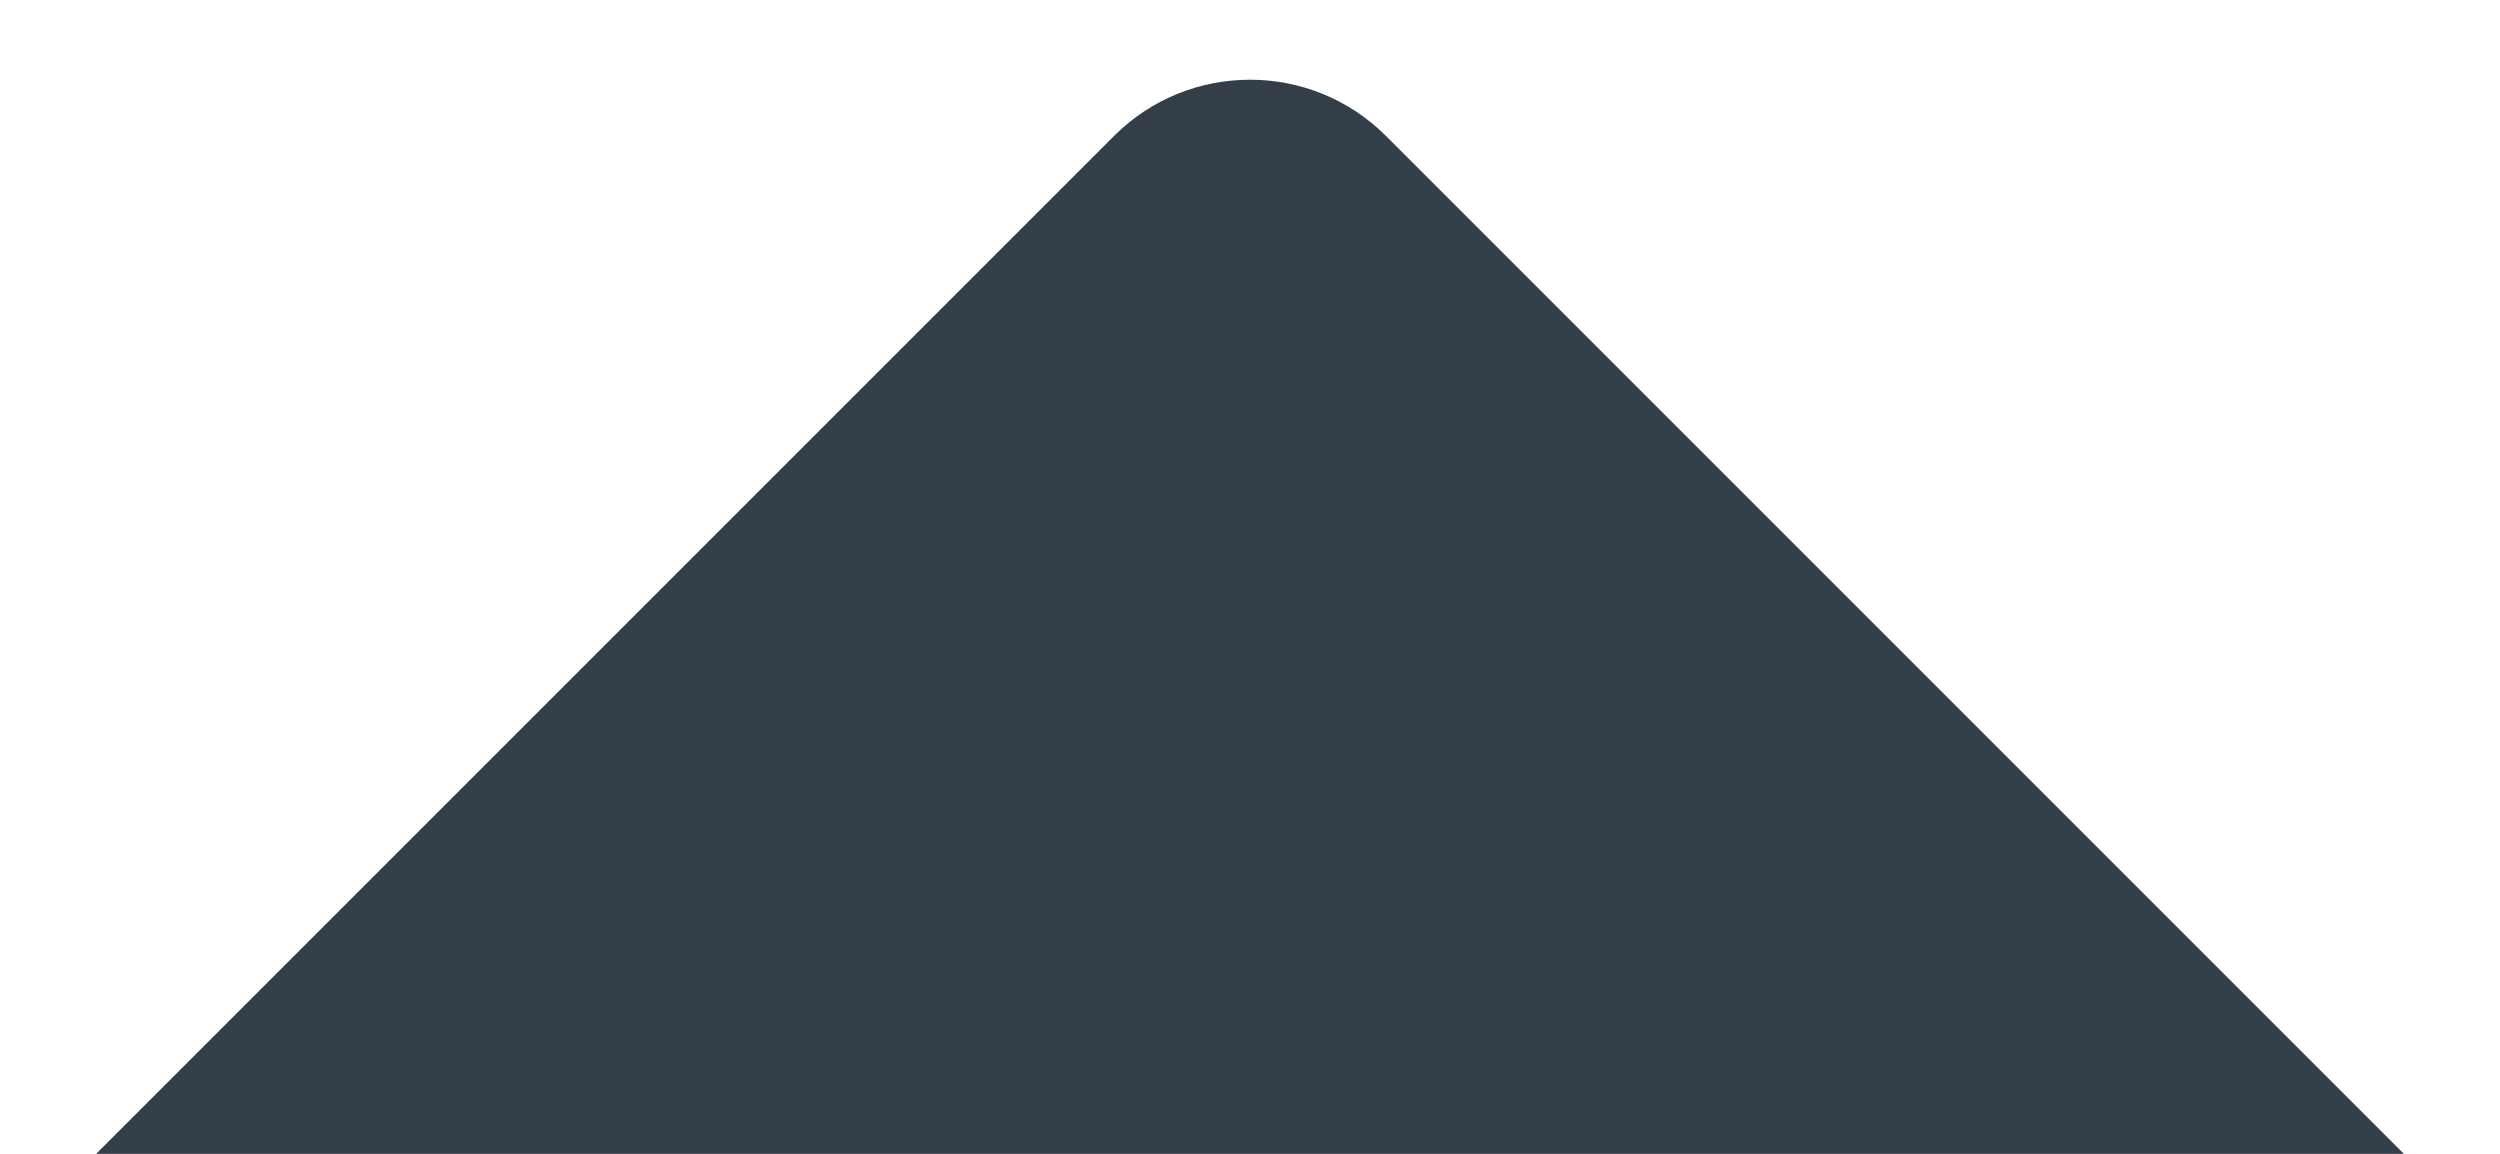
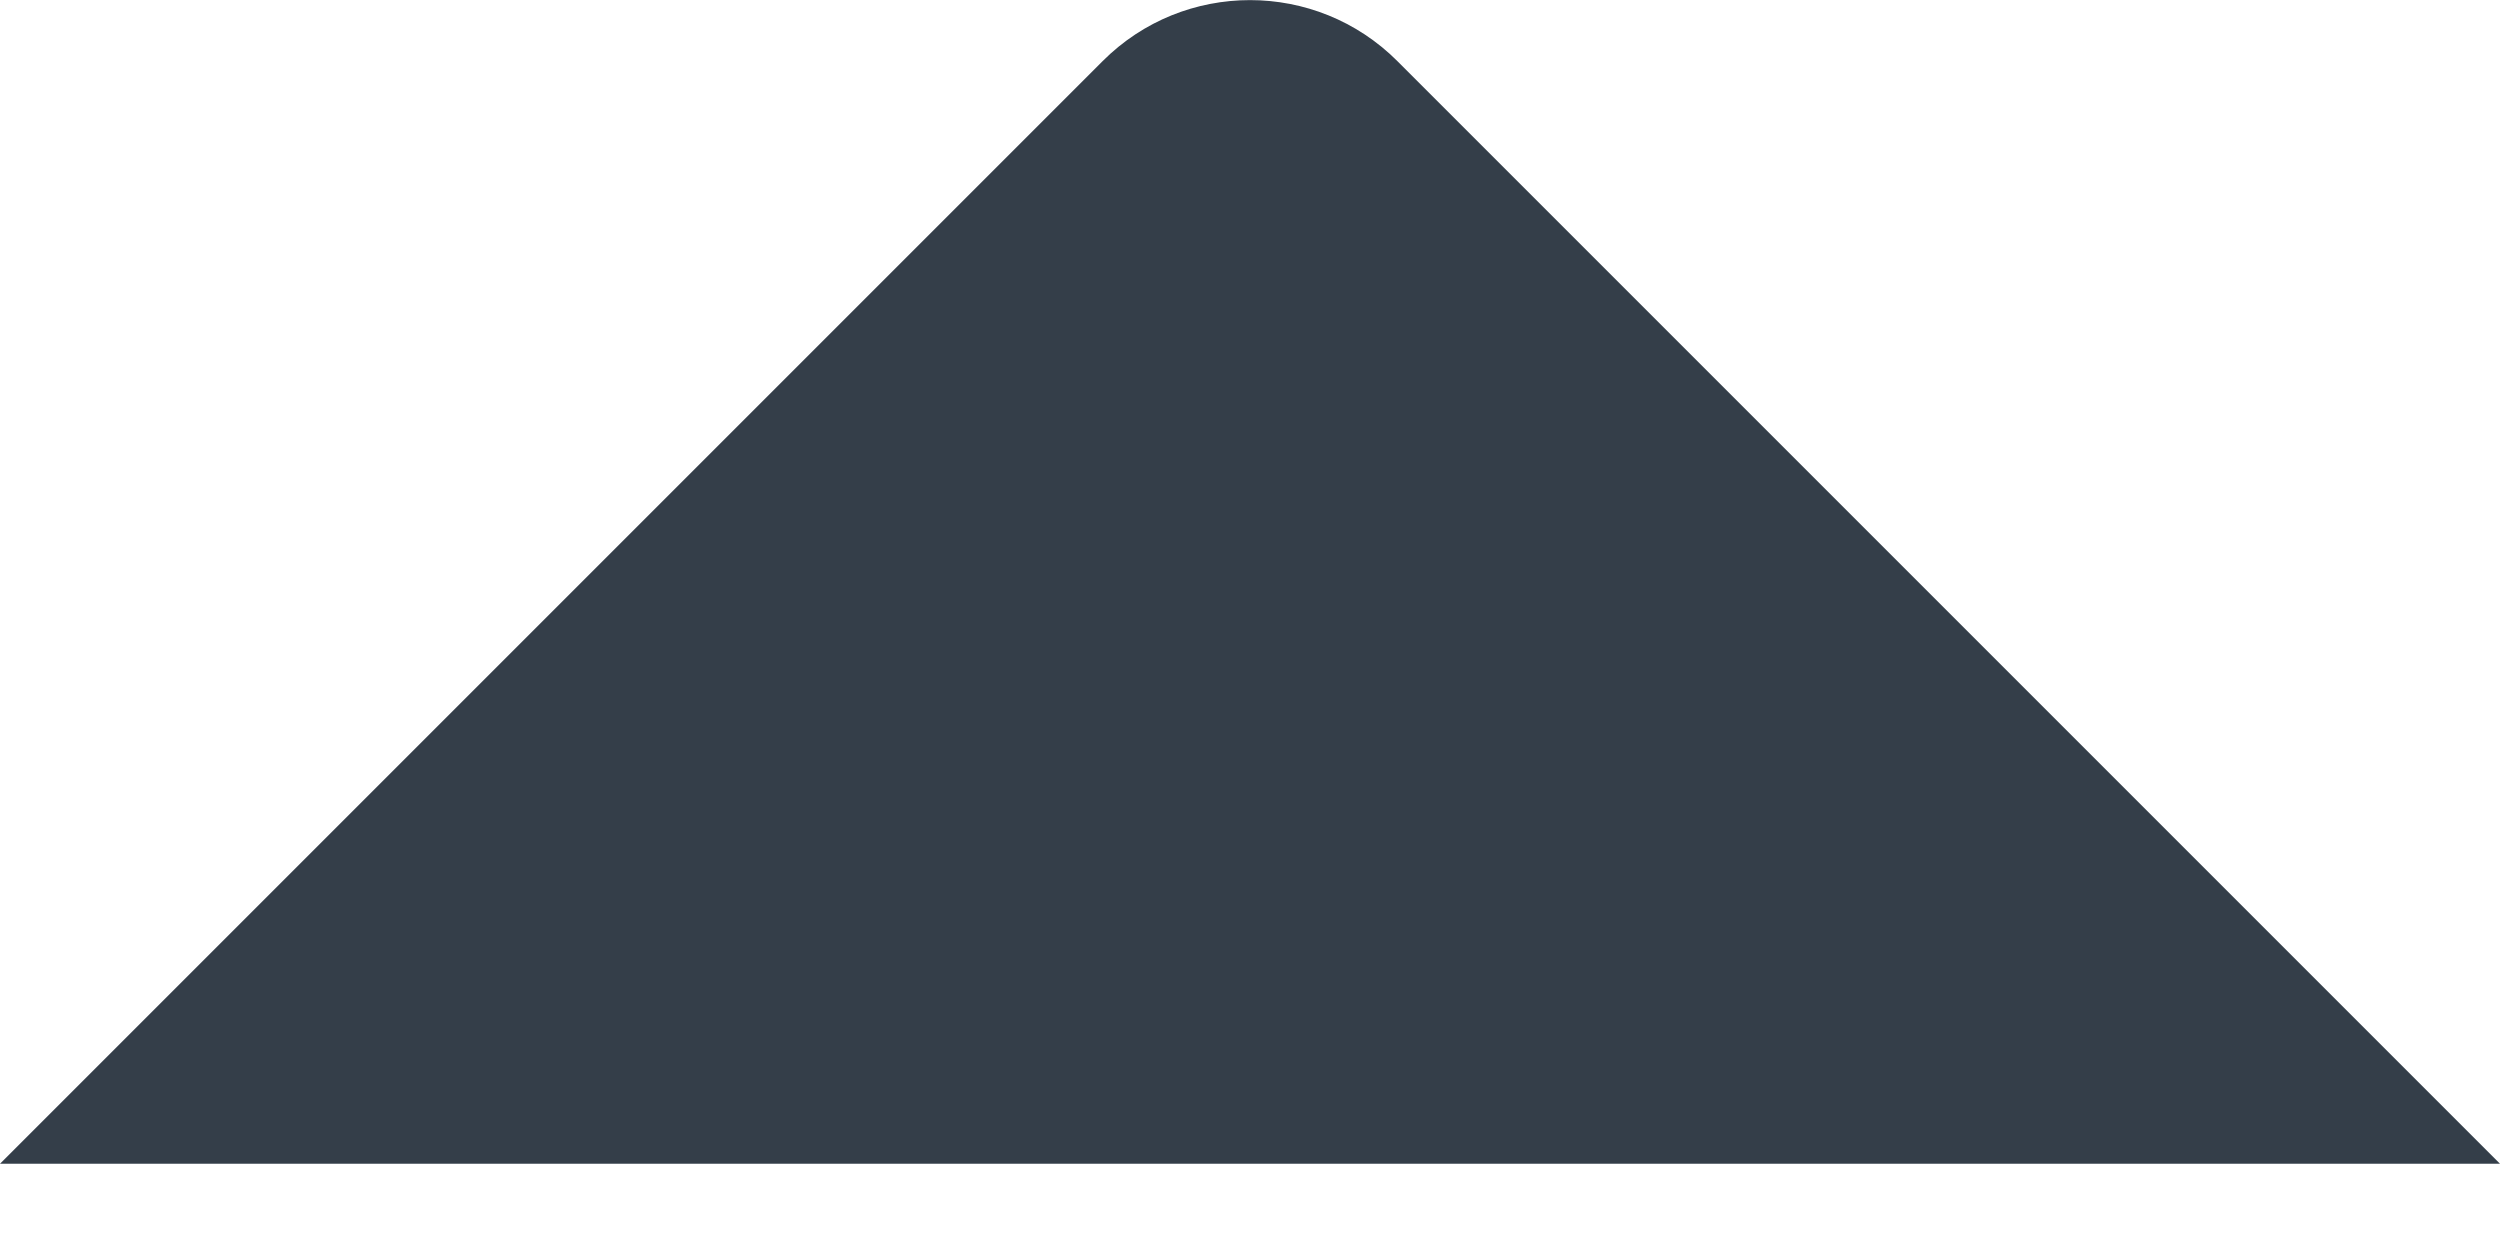
- <svg xmlns="http://www.w3.org/2000/svg" width="13" height="6" viewBox="0 0 13 6" fill="none">
-   <path fill-rule="evenodd" clip-rule="evenodd" d="M0.5 6L5.793 0.707C6.183 0.317 6.817 0.317 7.207 0.707L12.5 6L0.5 6Z" fill="#2A3541" fill-opacity="0.95" />
+ <svg xmlns="http://www.w3.org/2000/svg" width="12" height="6" viewBox="0 0 12 6" fill="none">
+   <path fill-rule="evenodd" clip-rule="evenodd" d="M0 5.586L5.293 0.293C5.683 -0.097 6.317 -0.097 6.707 0.293L12 5.586L0 5.586Z" fill="#2A3541" fill-opacity="0.95" />
</svg>
